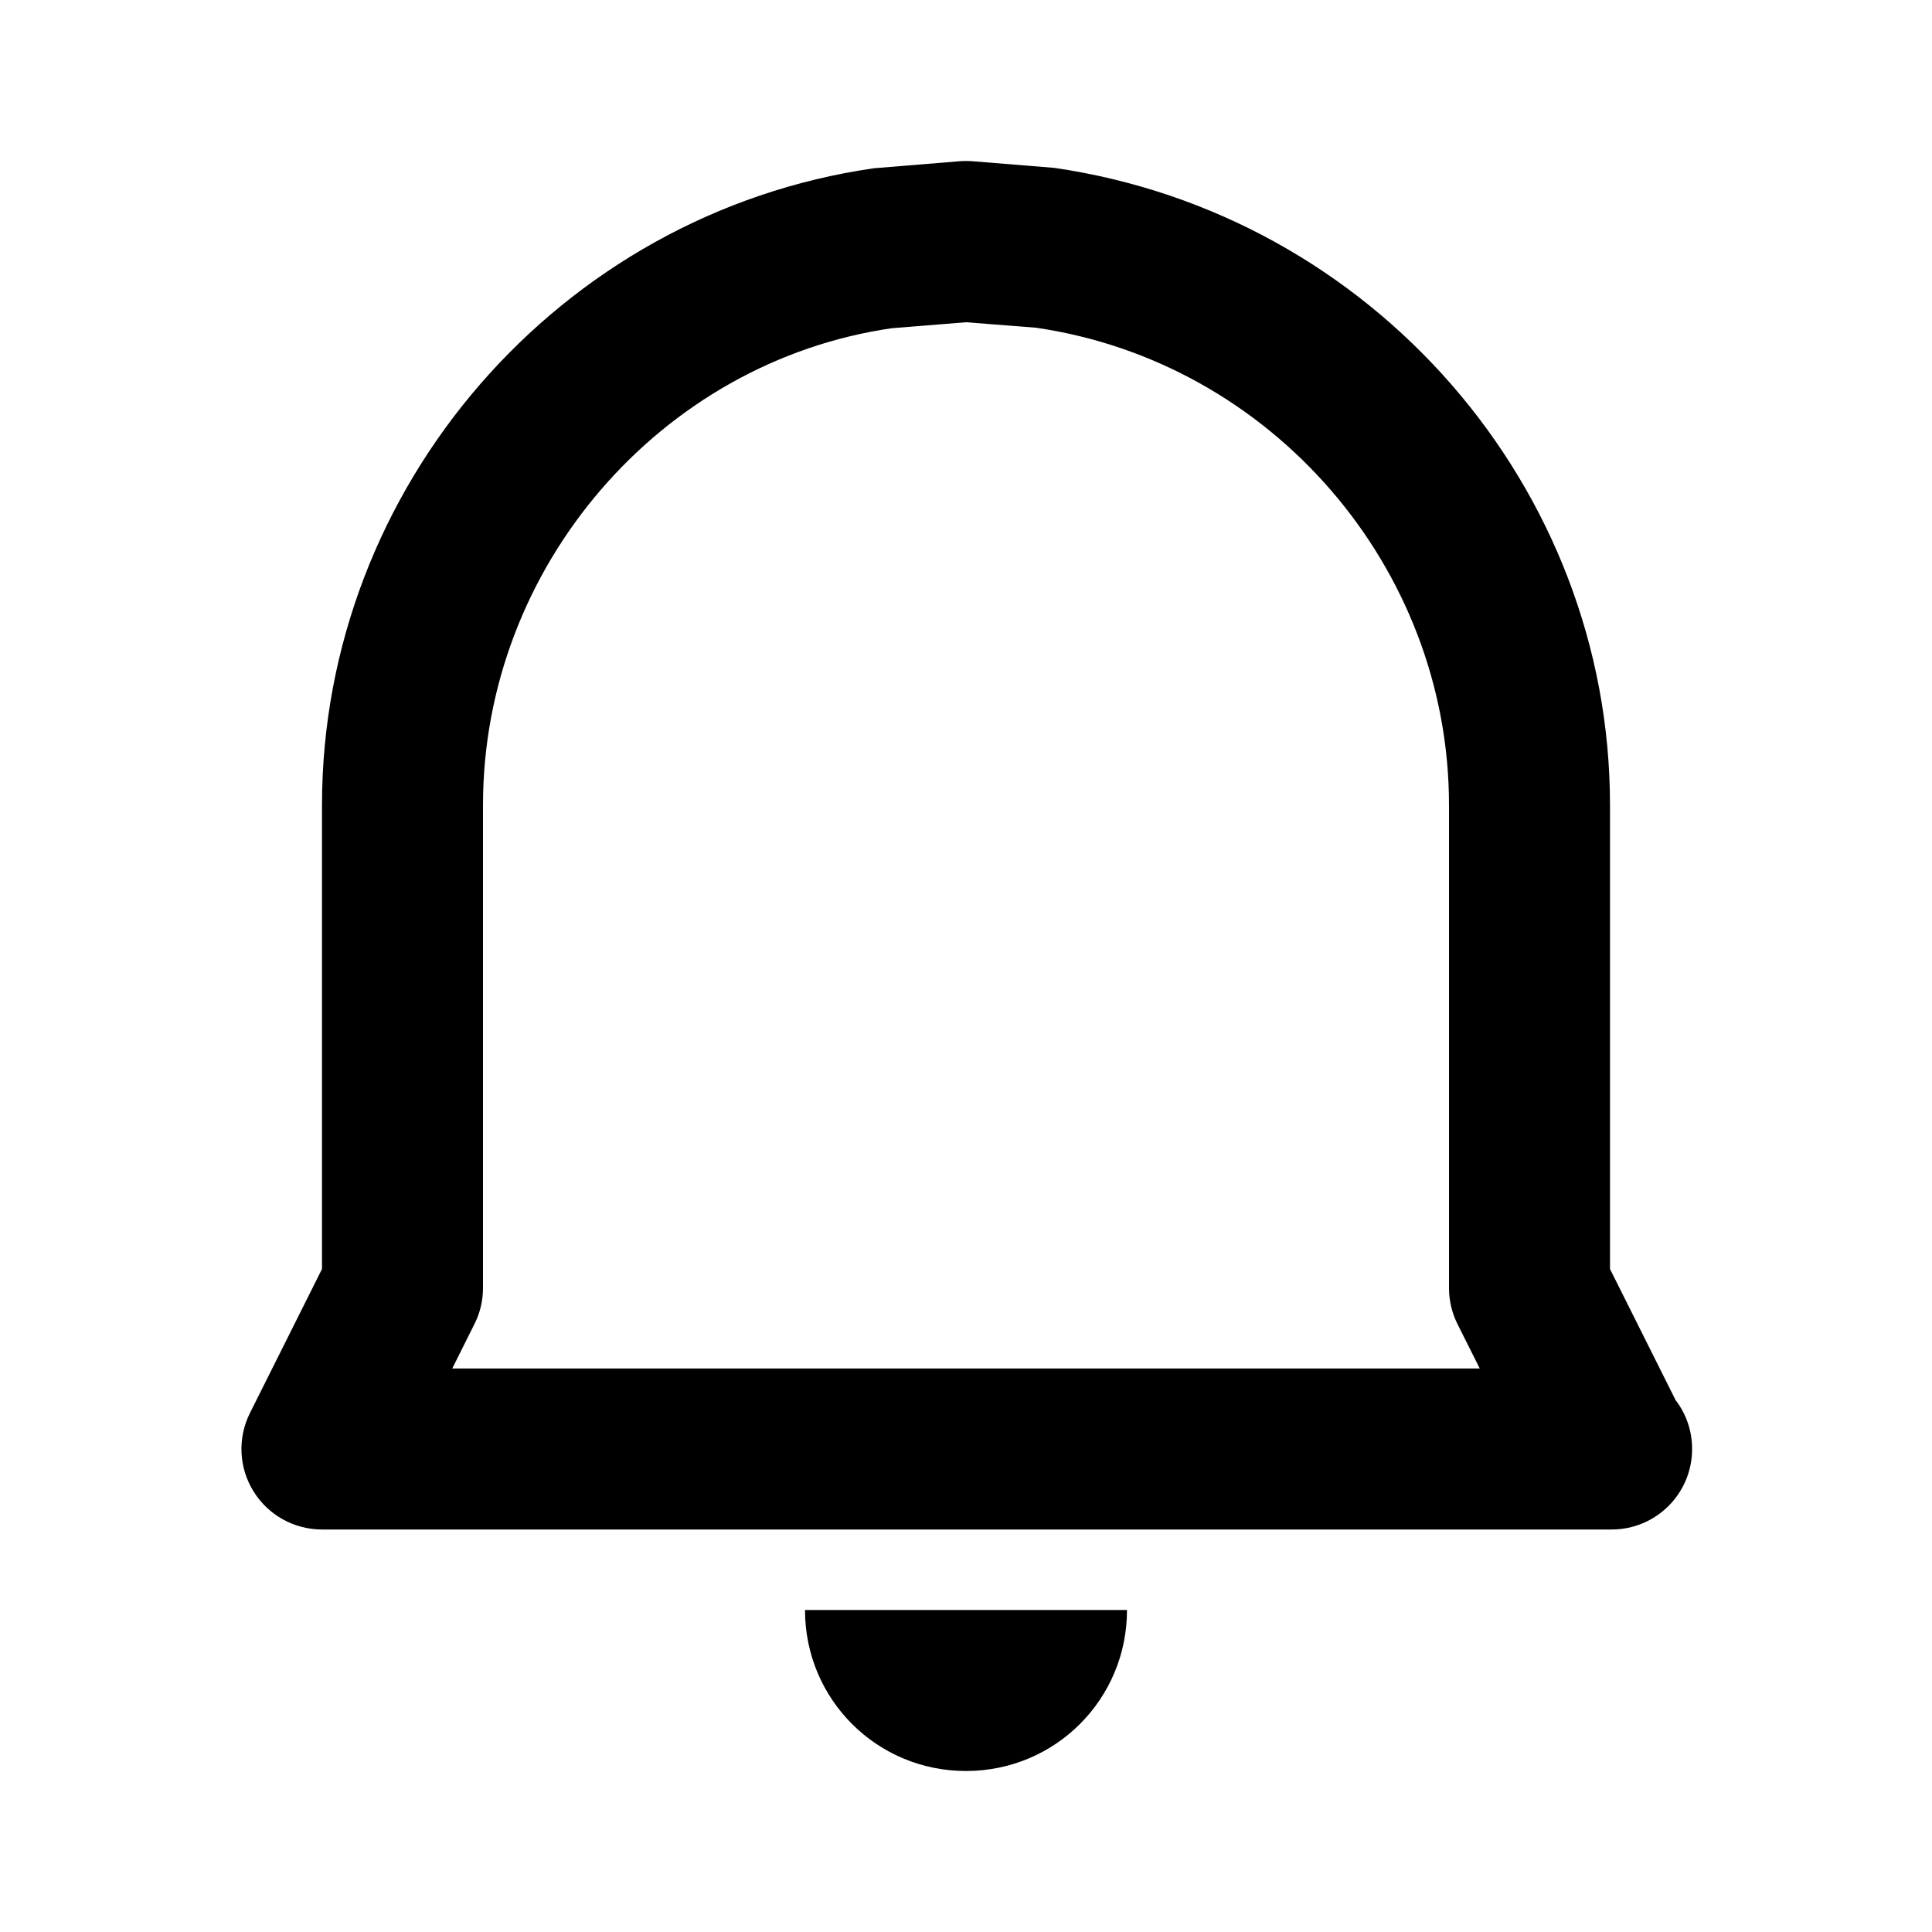
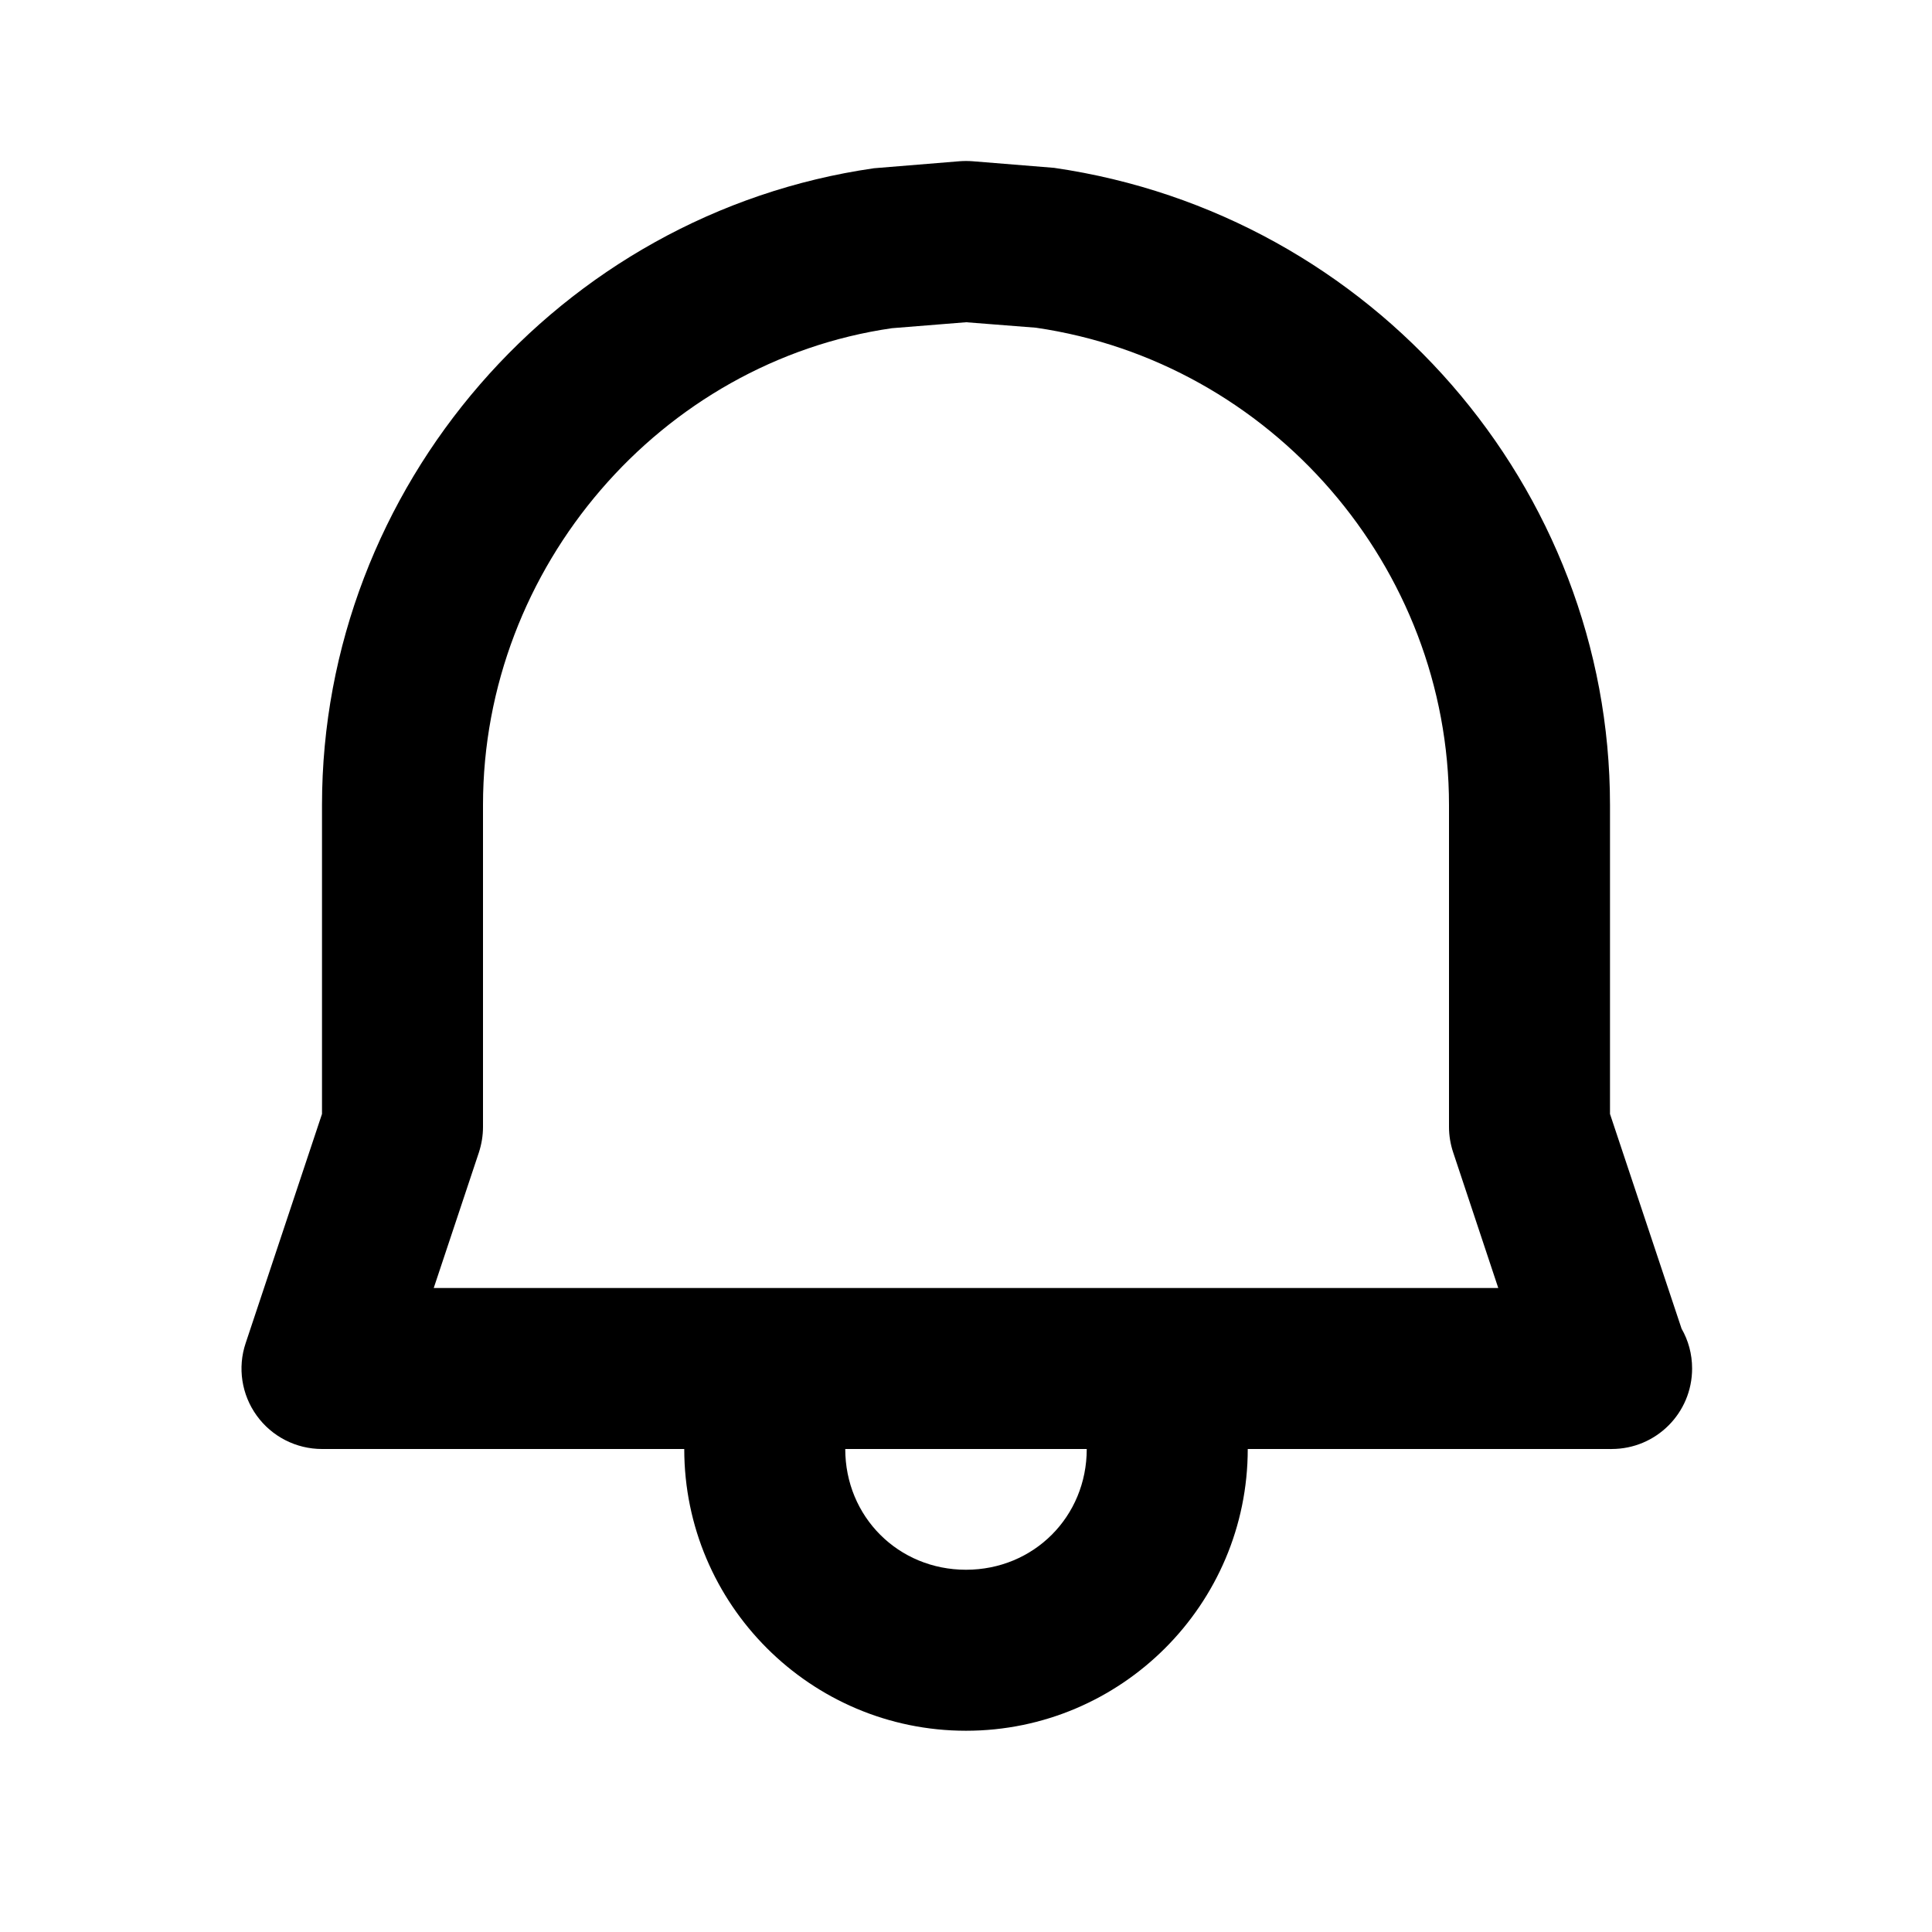
<svg xmlns="http://www.w3.org/2000/svg" version="1.1" id="Layer_1" x="0px" y="0px" width="24px" height="24px" viewBox="0 0 24 24" enable-background="new 0 0 24 24" xml:space="preserve">
  <g>
-     <path d="M12,22c1.109,0,2-0.891,2-2h-4C10,21.109,10.891,22,12,22z" />
-     <path d="M13.094,2.085l-1.013-0.082c-0.054-0.004-0.107-0.004-0.161,0L10.857,2.09C6.948,2.652,4,6.053,4,10v5.764l-0.895,1.789   c-0.155,0.31-0.139,0.678,0.044,0.973S3.653,19,4,19h16c0.008,0,0.016,0,0.02,0c0.553,0,1-0.447,1-1   c0-0.229-0.076-0.439-0.205-0.607L20,15.764V10C20,6.06,17.058,2.66,13.094,2.085z M5.618,17l0.276-0.553   C5.964,16.309,6,16.155,6,16v-6c0-2.959,2.211-5.509,5.08-5.923l0.921-0.074l0.868,0.068C15.794,4.497,18,7.046,18,10v6   c0,0.155,0.036,0.309,0.105,0.447L18.382,17H5.618z" />
+     <path d="M13.094,2.085l-1.013-0.082c-0.054-0.004-0.107-0.004-0.161,0L10.857,2.09C6.948,2.652,4,6.053,4,10v3.838l-0.948,2.846   c-0.103,0.305-0.051,0.641,0.137,0.901C3.377,17.846,3.679,18,4,18h4.5c0,1.93,1.57,3.5,3.5,3.5s3.5-1.57,3.5-3.5H20   c0.008,0.001,0.016,0.001,0.02,0c0.553,0,1-0.447,1-1c0-0.18-0.047-0.349-0.131-0.495L20,13.838V10   C20,6.06,17.058,2.66,13.094,2.085z M12,19.5c-0.841,0-1.5-0.659-1.5-1.5h3C13.5,18.841,12.841,19.5,12,19.5z M5.388,16   l0.561-1.684C5.982,14.214,6,14.107,6,14v-4c0-2.959,2.211-5.509,5.08-5.923l0.921-0.074l0.868,0.068C15.794,4.497,18,7.046,18,10   v4c0,0.107,0.018,0.214,0.052,0.316L18.612,16H5.388z" />
  </g>
</svg>
